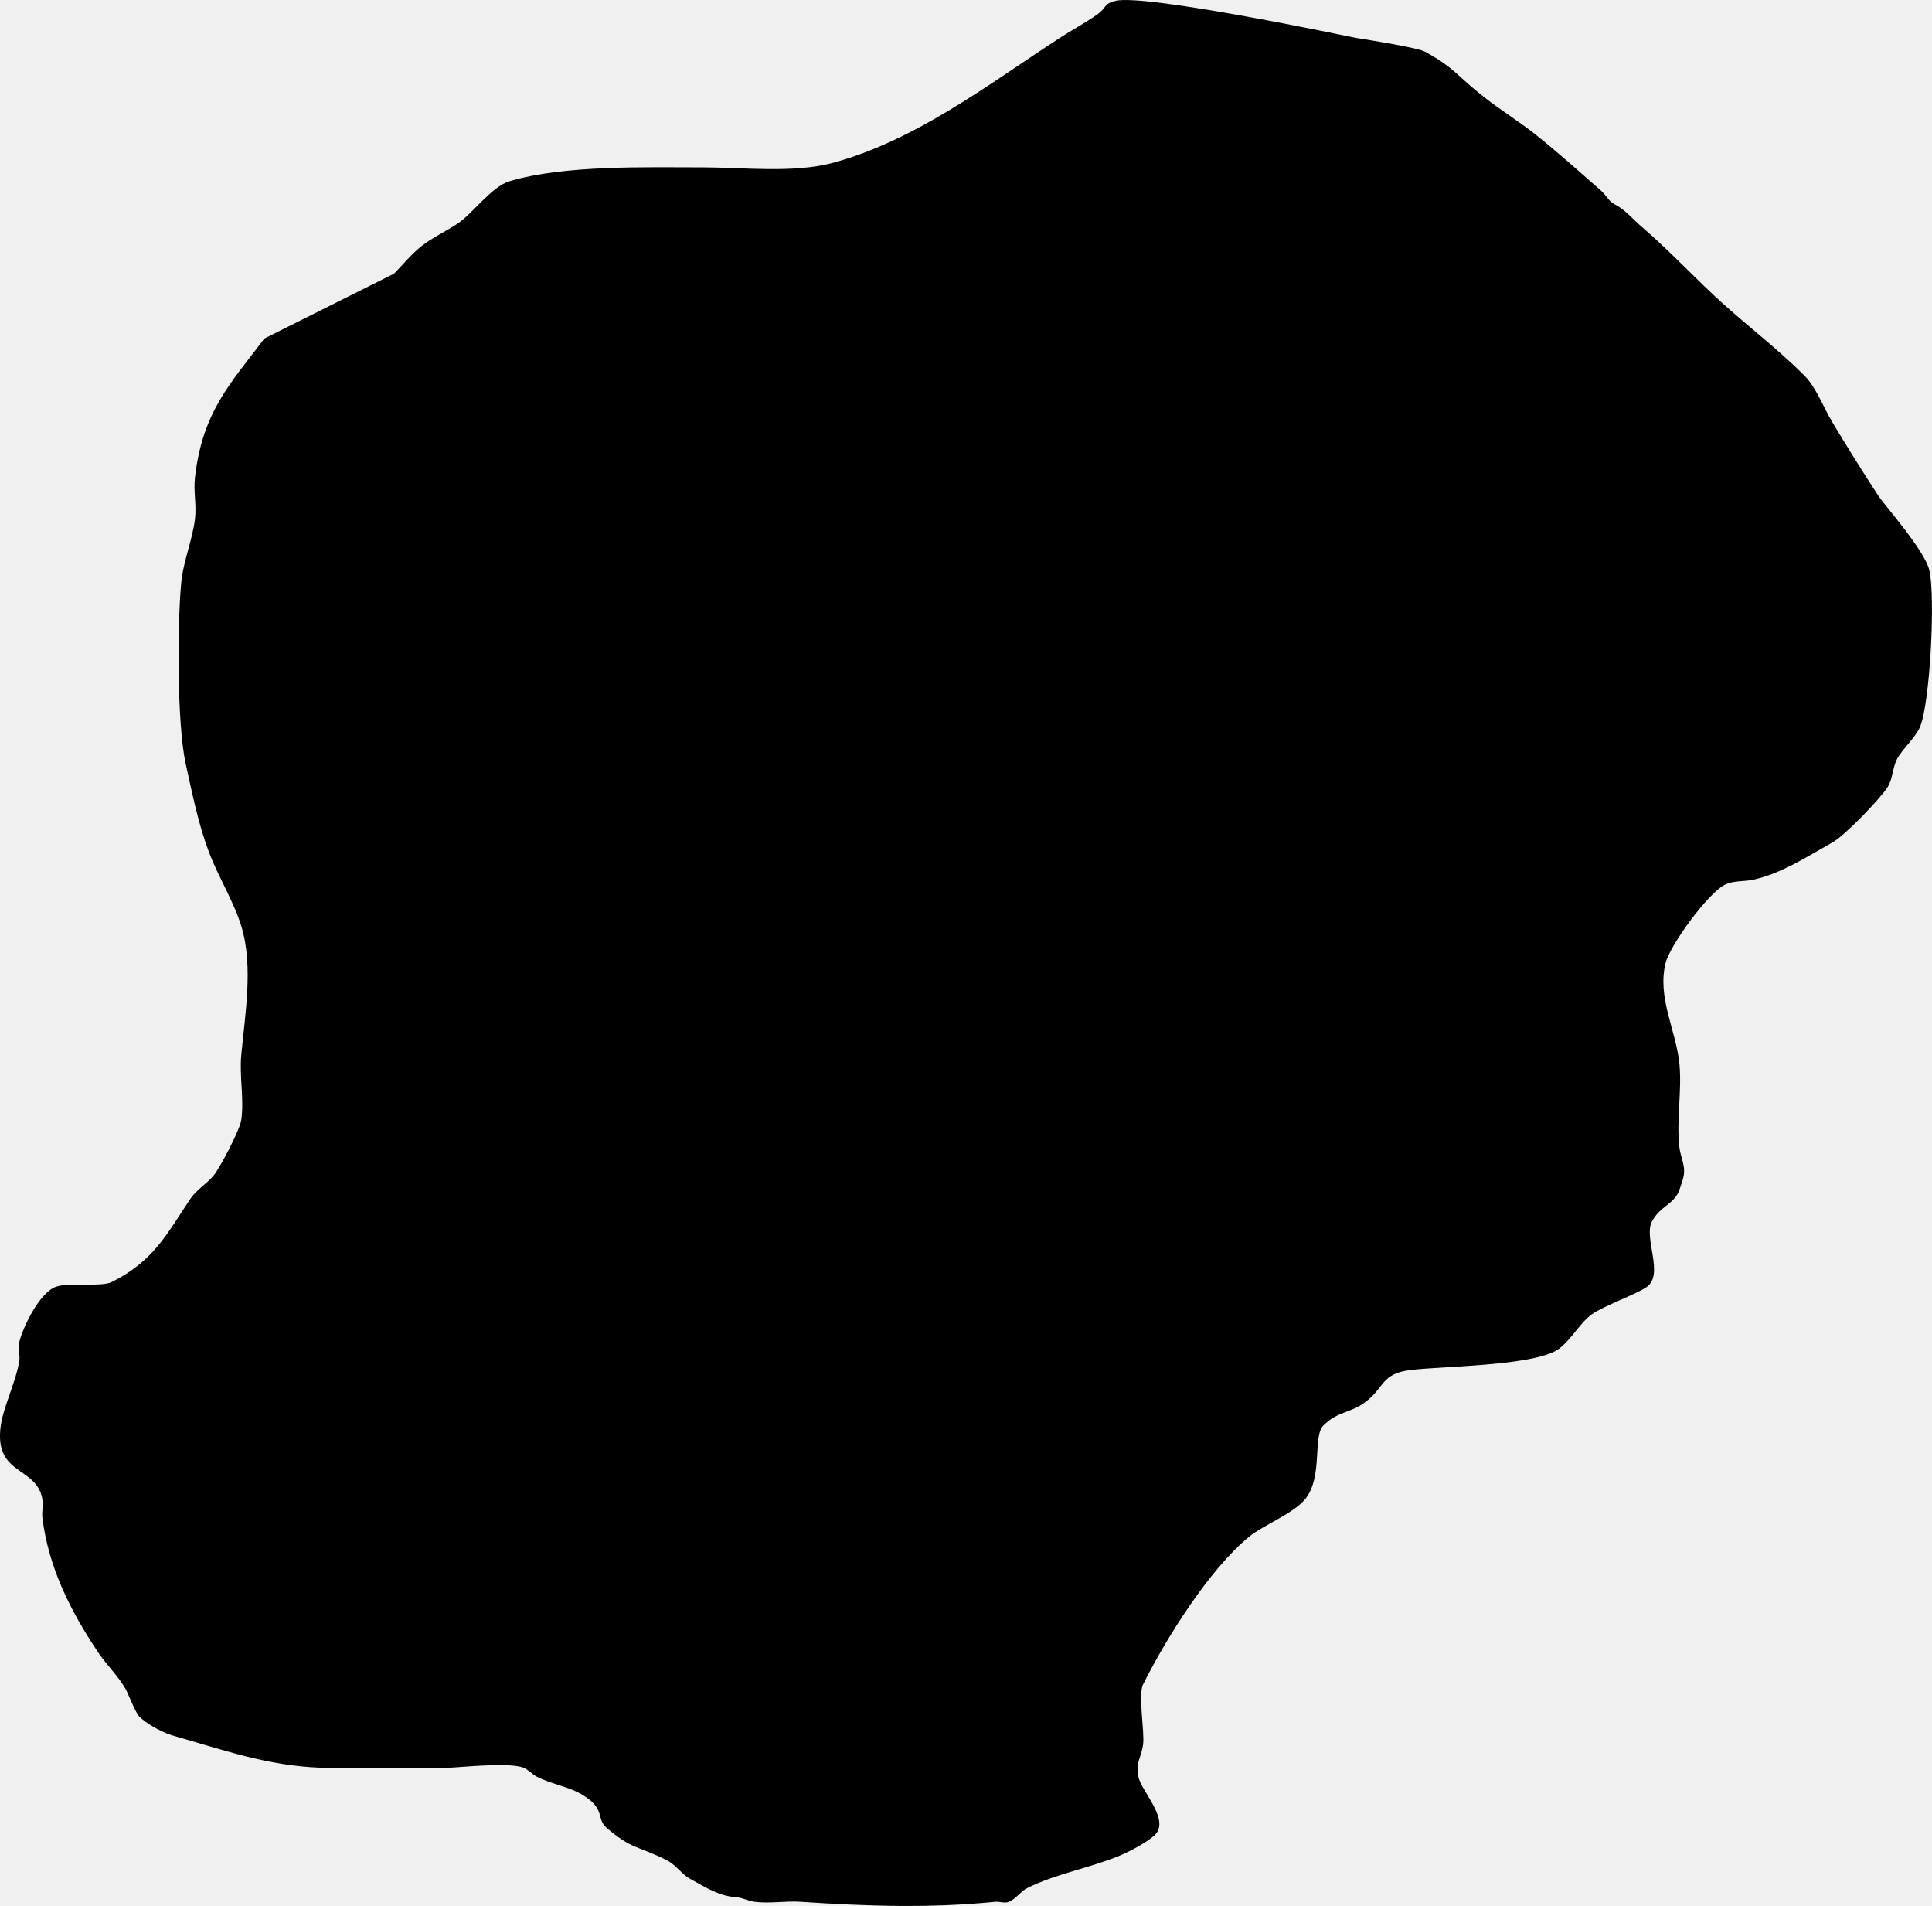
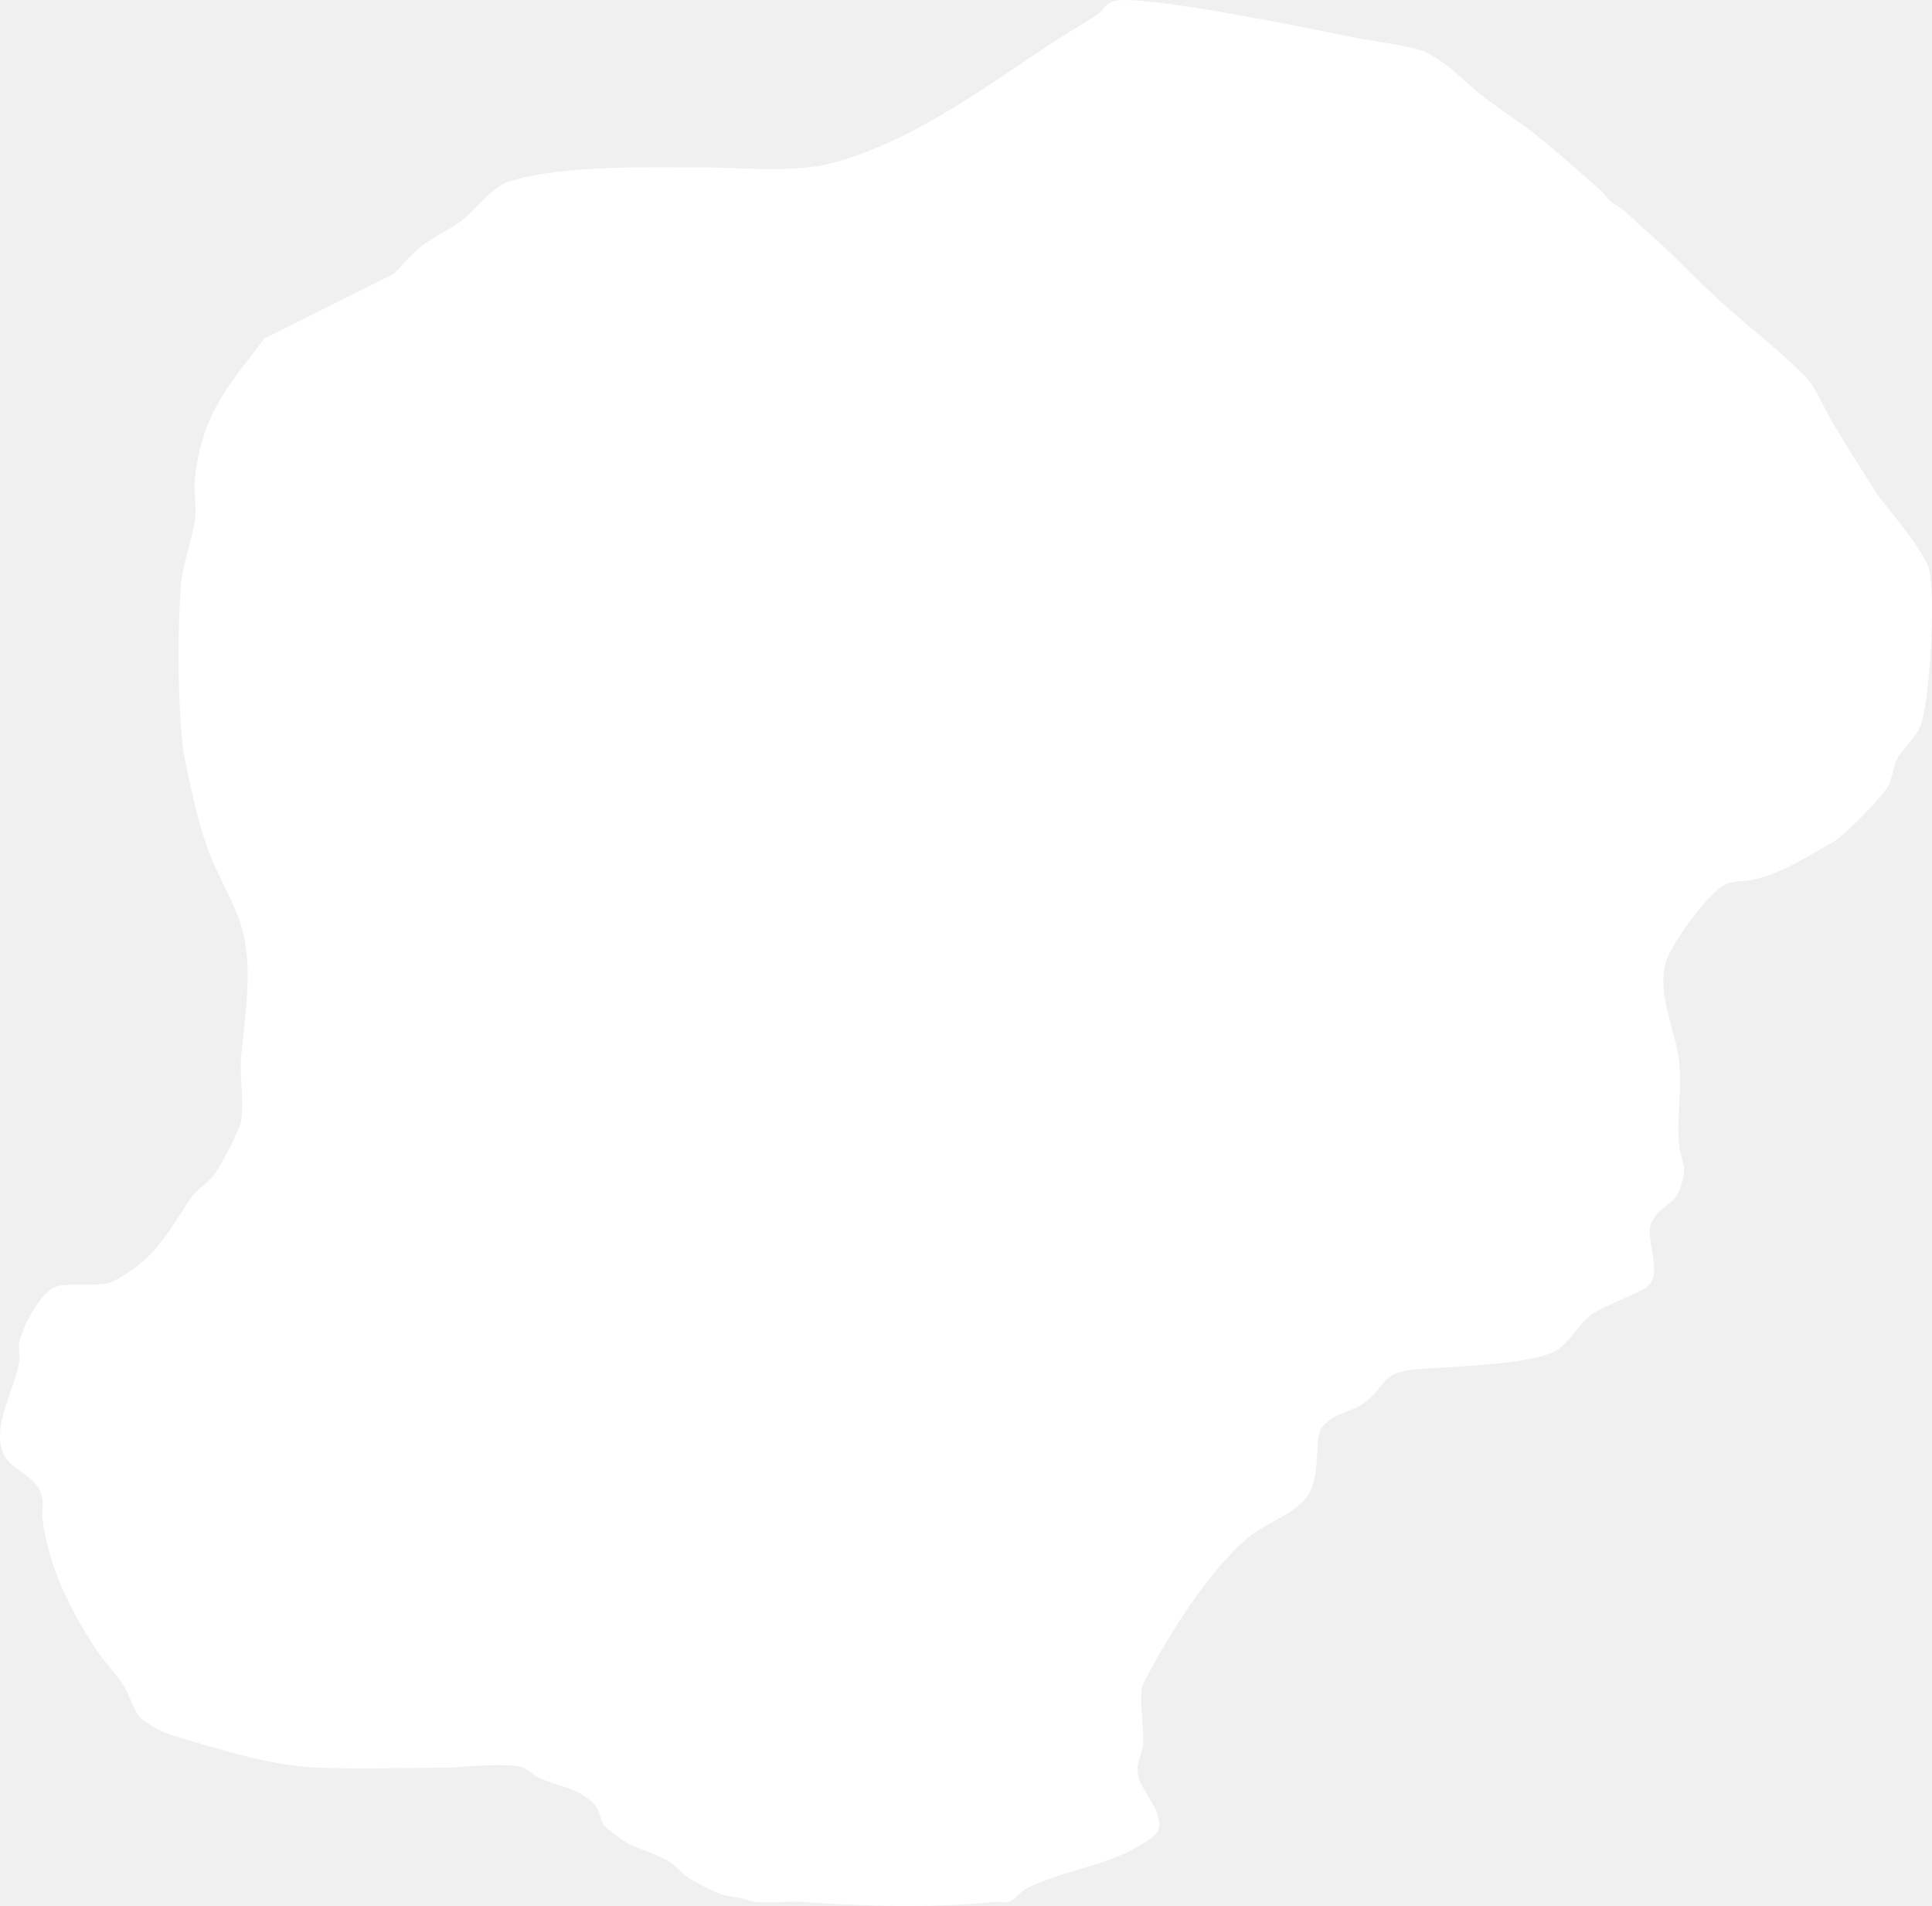
<svg xmlns="http://www.w3.org/2000/svg" width="106.688mm" height="105.234mm" viewBox="0 0 106.688 105.234" version="1.1" id="svg1">
  <defs id="defs1" />
  <g id="layer1" transform="translate(-64.81992,-90.09957)">
-     <path style="fill:#000000;stroke-width:0.265" d="m 86.572,105.214 c 0.511,-0.511 0.964,-1.086 1.532,-1.532 0.631,-0.496 1.383,-0.82 2.043,-1.277 0.791,-0.548 1.837,-2.007 2.809,-2.298 3.019,-0.906 7.588,-0.766 10.726,-0.766 2.122,0 4.978,0.337 7.15,-0.255 4.602,-1.255 8.582,-4.34 12.513,-6.895 0.673,-0.438 1.385,-0.816 2.043,-1.277 0.565,-0.396 0.359,-0.6 1.021,-0.766 1.652,-0.413 13.074,2.004 13.279,2.043 0.028,0.005 3.374,0.513 3.831,0.766 1.722,0.957 1.658,1.261 3.32,2.554 0.914,0.711 1.905,1.32 2.809,2.043 1.226,0.981 2.394,2.031 3.575,3.064 0.272,0.238 0.443,0.605 0.766,0.766 0.57,0.285 1.004,0.824 1.532,1.277 1.609,1.379 3.016,2.937 4.597,4.341 1.429,1.27 2.993,2.483 4.341,3.831 0.65,0.65 1.067,1.779 1.532,2.554 0.826,1.377 1.675,2.742 2.554,4.086 0.342,0.523 2.534,2.985 2.809,4.086 0.353,1.414 0.052,7.371 -0.511,8.683 -0.25,0.584 -1.015,1.264 -1.277,1.788 -0.241,0.482 -0.222,1.078 -0.511,1.532 -0.394,0.619 -2.336,2.66 -3.064,3.064 -1.398,0.777 -2.78,1.696 -4.341,2.043 -0.505,0.112 -1.059,0.045 -1.532,0.255 -0.94,0.418 -3.073,3.354 -3.32,4.341 -0.482,1.929 0.596,3.751 0.766,5.618 0.137,1.508 -0.188,3.092 0,4.597 0.054,0.431 0.255,0.843 0.255,1.277 0,0.351 -0.144,0.689 -0.255,1.022 -0.275,0.825 -1.087,0.898 -1.532,1.788 -0.446,0.892 0.678,2.875 -0.255,3.575 -0.525,0.394 -2.393,1.053 -3.064,1.532 -0.695,0.497 -1.281,1.662 -2.043,2.043 -1.607,0.803 -6.19,0.818 -7.917,1.021 -1.689,0.199 -1.431,0.946 -2.554,1.788 -0.791,0.593 -1.512,0.491 -2.298,1.277 -0.613,0.613 -0.002,2.863 -1.021,4.086 -0.659,0.79 -2.323,1.436 -3.064,2.043 -2.234,1.827 -4.606,5.636 -5.874,8.172 -0.288,0.576 0.098,2.631 0,3.32 -0.112,0.786 -0.422,0.955 -0.255,1.788 0.15,0.749 1.595,2.204 1.021,3.064 -0.287,0.431 -1.57,1.08 -2.043,1.277 -1.62,0.675 -3.542,1.005 -5.107,1.788 -0.381,0.19 -0.63,0.598 -1.022,0.766 -0.235,0.101 -0.512,-0.025 -0.766,0 -3.6,0.36 -7.118,0.241 -10.726,0 -0.849,-0.057 -1.709,0.106 -2.554,0 -0.348,-0.043 -0.671,-0.231 -1.022,-0.255 -0.89,-0.061 -1.526,-0.45 -2.554,-1.022 -0.457,-0.254 -0.763,-0.765 -1.277,-1.022 -1.655,-0.828 -1.908,-0.577 -3.32,-1.788 -0.581,-0.498 -0.051,-1.021 -1.277,-1.788 -0.777,-0.486 -1.734,-0.611 -2.554,-1.022 -0.275,-0.137 -0.481,-0.397 -0.766,-0.511 -0.798,-0.319 -3.644,0 -4.086,0 -2.383,0 -4.769,0.092 -7.15,0 -2.887,-0.111 -5.252,-0.953 -8.172,-1.788 -0.753,-0.242 -1.485,-0.726 -1.788,-1.021 -0.231,-0.225 -0.616,-1.269 -0.766,-1.532 -0.422,-0.739 -1.06,-1.335 -1.532,-2.043 -1.513,-2.269 -2.72,-4.65 -3.064,-7.406 -0.042,-0.338 0.056,-0.686 0,-1.022 -0.31,-1.863 -2.699,-1.284 -2.298,-4.086 0.15,-1.052 0.866,-2.485 1.021,-3.575 0.048,-0.337 -0.074,-0.689 0,-1.022 0.163,-0.733 1.101,-2.751 2.043,-3.064 0.732,-0.244 2.487,0.034 3.064,-0.255 2.3,-1.15 3.017,-2.61 4.341,-4.597 0.334,-0.501 0.892,-0.814 1.277,-1.277 0.366,-0.439 1.456,-2.529 1.532,-3.064 0.167,-1.168 -0.107,-2.399 0,-3.575 0.204,-2.247 0.683,-4.93 0,-7.15 -0.417,-1.355 -1.281,-2.736 -1.788,-4.086 -0.597,-1.592 -0.912,-3.209 -1.277,-4.852 -0.49,-2.203 -0.461,-7.698 -0.255,-9.96 0.113,-1.238 0.614,-2.36 0.766,-3.575 0.094,-0.754 -0.094,-1.544 0,-2.298 0.418,-3.653 1.995,-5.213 3.831,-7.661" id="path1" />
+     <path style="fill:#ffffff;stroke-width:0.265" d="m 86.572,105.214 c 0.511,-0.511 0.964,-1.086 1.532,-1.532 0.631,-0.496 1.383,-0.82 2.043,-1.277 0.791,-0.548 1.837,-2.007 2.809,-2.298 3.019,-0.906 7.588,-0.766 10.726,-0.766 2.122,0 4.978,0.337 7.15,-0.255 4.602,-1.255 8.582,-4.34 12.513,-6.895 0.673,-0.438 1.385,-0.816 2.043,-1.277 0.565,-0.396 0.359,-0.6 1.021,-0.766 1.652,-0.413 13.074,2.004 13.279,2.043 0.028,0.005 3.374,0.513 3.831,0.766 1.722,0.957 1.658,1.261 3.32,2.554 0.914,0.711 1.905,1.32 2.809,2.043 1.226,0.981 2.394,2.031 3.575,3.064 0.272,0.238 0.443,0.605 0.766,0.766 0.57,0.285 1.004,0.824 1.532,1.277 1.609,1.379 3.016,2.937 4.597,4.341 1.429,1.27 2.993,2.483 4.341,3.831 0.65,0.65 1.067,1.779 1.532,2.554 0.826,1.377 1.675,2.742 2.554,4.086 0.342,0.523 2.534,2.985 2.809,4.086 0.353,1.414 0.052,7.371 -0.511,8.683 -0.25,0.584 -1.015,1.264 -1.277,1.788 -0.241,0.482 -0.222,1.078 -0.511,1.532 -0.394,0.619 -2.336,2.66 -3.064,3.064 -1.398,0.777 -2.78,1.696 -4.341,2.043 -0.505,0.112 -1.059,0.045 -1.532,0.255 -0.94,0.418 -3.073,3.354 -3.32,4.341 -0.482,1.929 0.596,3.751 0.766,5.618 0.137,1.508 -0.188,3.092 0,4.597 0.054,0.431 0.255,0.843 0.255,1.277 0,0.351 -0.144,0.689 -0.255,1.022 -0.275,0.825 -1.087,0.898 -1.532,1.788 -0.446,0.892 0.678,2.875 -0.255,3.575 -0.525,0.394 -2.393,1.053 -3.064,1.532 -0.695,0.497 -1.281,1.662 -2.043,2.043 -1.607,0.803 -6.19,0.818 -7.917,1.021 -1.689,0.199 -1.431,0.946 -2.554,1.788 -0.791,0.593 -1.512,0.491 -2.298,1.277 -0.613,0.613 -0.002,2.863 -1.021,4.086 -0.659,0.79 -2.323,1.436 -3.064,2.043 -2.234,1.827 -4.606,5.636 -5.874,8.172 -0.288,0.576 0.098,2.631 0,3.32 -0.112,0.786 -0.422,0.955 -0.255,1.788 0.15,0.749 1.595,2.204 1.021,3.064 -0.287,0.431 -1.57,1.08 -2.043,1.277 -1.62,0.675 -3.542,1.005 -5.107,1.788 -0.381,0.19 -0.63,0.598 -1.022,0.766 -0.235,0.101 -0.512,-0.025 -0.766,0 -3.6,0.36 -7.118,0.241 -10.726,0 -0.849,-0.057 -1.709,0.106 -2.554,0 -0.348,-0.043 -0.671,-0.231 -1.022,-0.255 -0.89,-0.061 -1.526,-0.45 -2.554,-1.022 -0.457,-0.254 -0.763,-0.765 -1.277,-1.022 -1.655,-0.828 -1.908,-0.577 -3.32,-1.788 -0.581,-0.498 -0.051,-1.021 -1.277,-1.788 -0.777,-0.486 -1.734,-0.611 -2.554,-1.022 -0.275,-0.137 -0.481,-0.397 -0.766,-0.511 -0.798,-0.319 -3.644,0 -4.086,0 -2.383,0 -4.769,0.092 -7.15,0 -2.887,-0.111 -5.252,-0.953 -8.172,-1.788 -0.753,-0.242 -1.485,-0.726 -1.788,-1.021 -0.231,-0.225 -0.616,-1.269 -0.766,-1.532 -0.422,-0.739 -1.06,-1.335 -1.532,-2.043 -1.513,-2.269 -2.72,-4.65 -3.064,-7.406 -0.042,-0.338 0.056,-0.686 0,-1.022 -0.31,-1.863 -2.699,-1.284 -2.298,-4.086 0.15,-1.052 0.866,-2.485 1.021,-3.575 0.048,-0.337 -0.074,-0.689 0,-1.022 0.163,-0.733 1.101,-2.751 2.043,-3.064 0.732,-0.244 2.487,0.034 3.064,-0.255 2.3,-1.15 3.017,-2.61 4.341,-4.597 0.334,-0.501 0.892,-0.814 1.277,-1.277 0.366,-0.439 1.456,-2.529 1.532,-3.064 0.167,-1.168 -0.107,-2.399 0,-3.575 0.204,-2.247 0.683,-4.93 0,-7.15 -0.417,-1.355 -1.281,-2.736 -1.788,-4.086 -0.597,-1.592 -0.912,-3.209 -1.277,-4.852 -0.49,-2.203 -0.461,-7.698 -0.255,-9.96 0.113,-1.238 0.614,-2.36 0.766,-3.575 0.094,-0.754 -0.094,-1.544 0,-2.298 0.418,-3.653 1.995,-5.213 3.831,-7.661" id="path1" />
  </g>
</svg>
